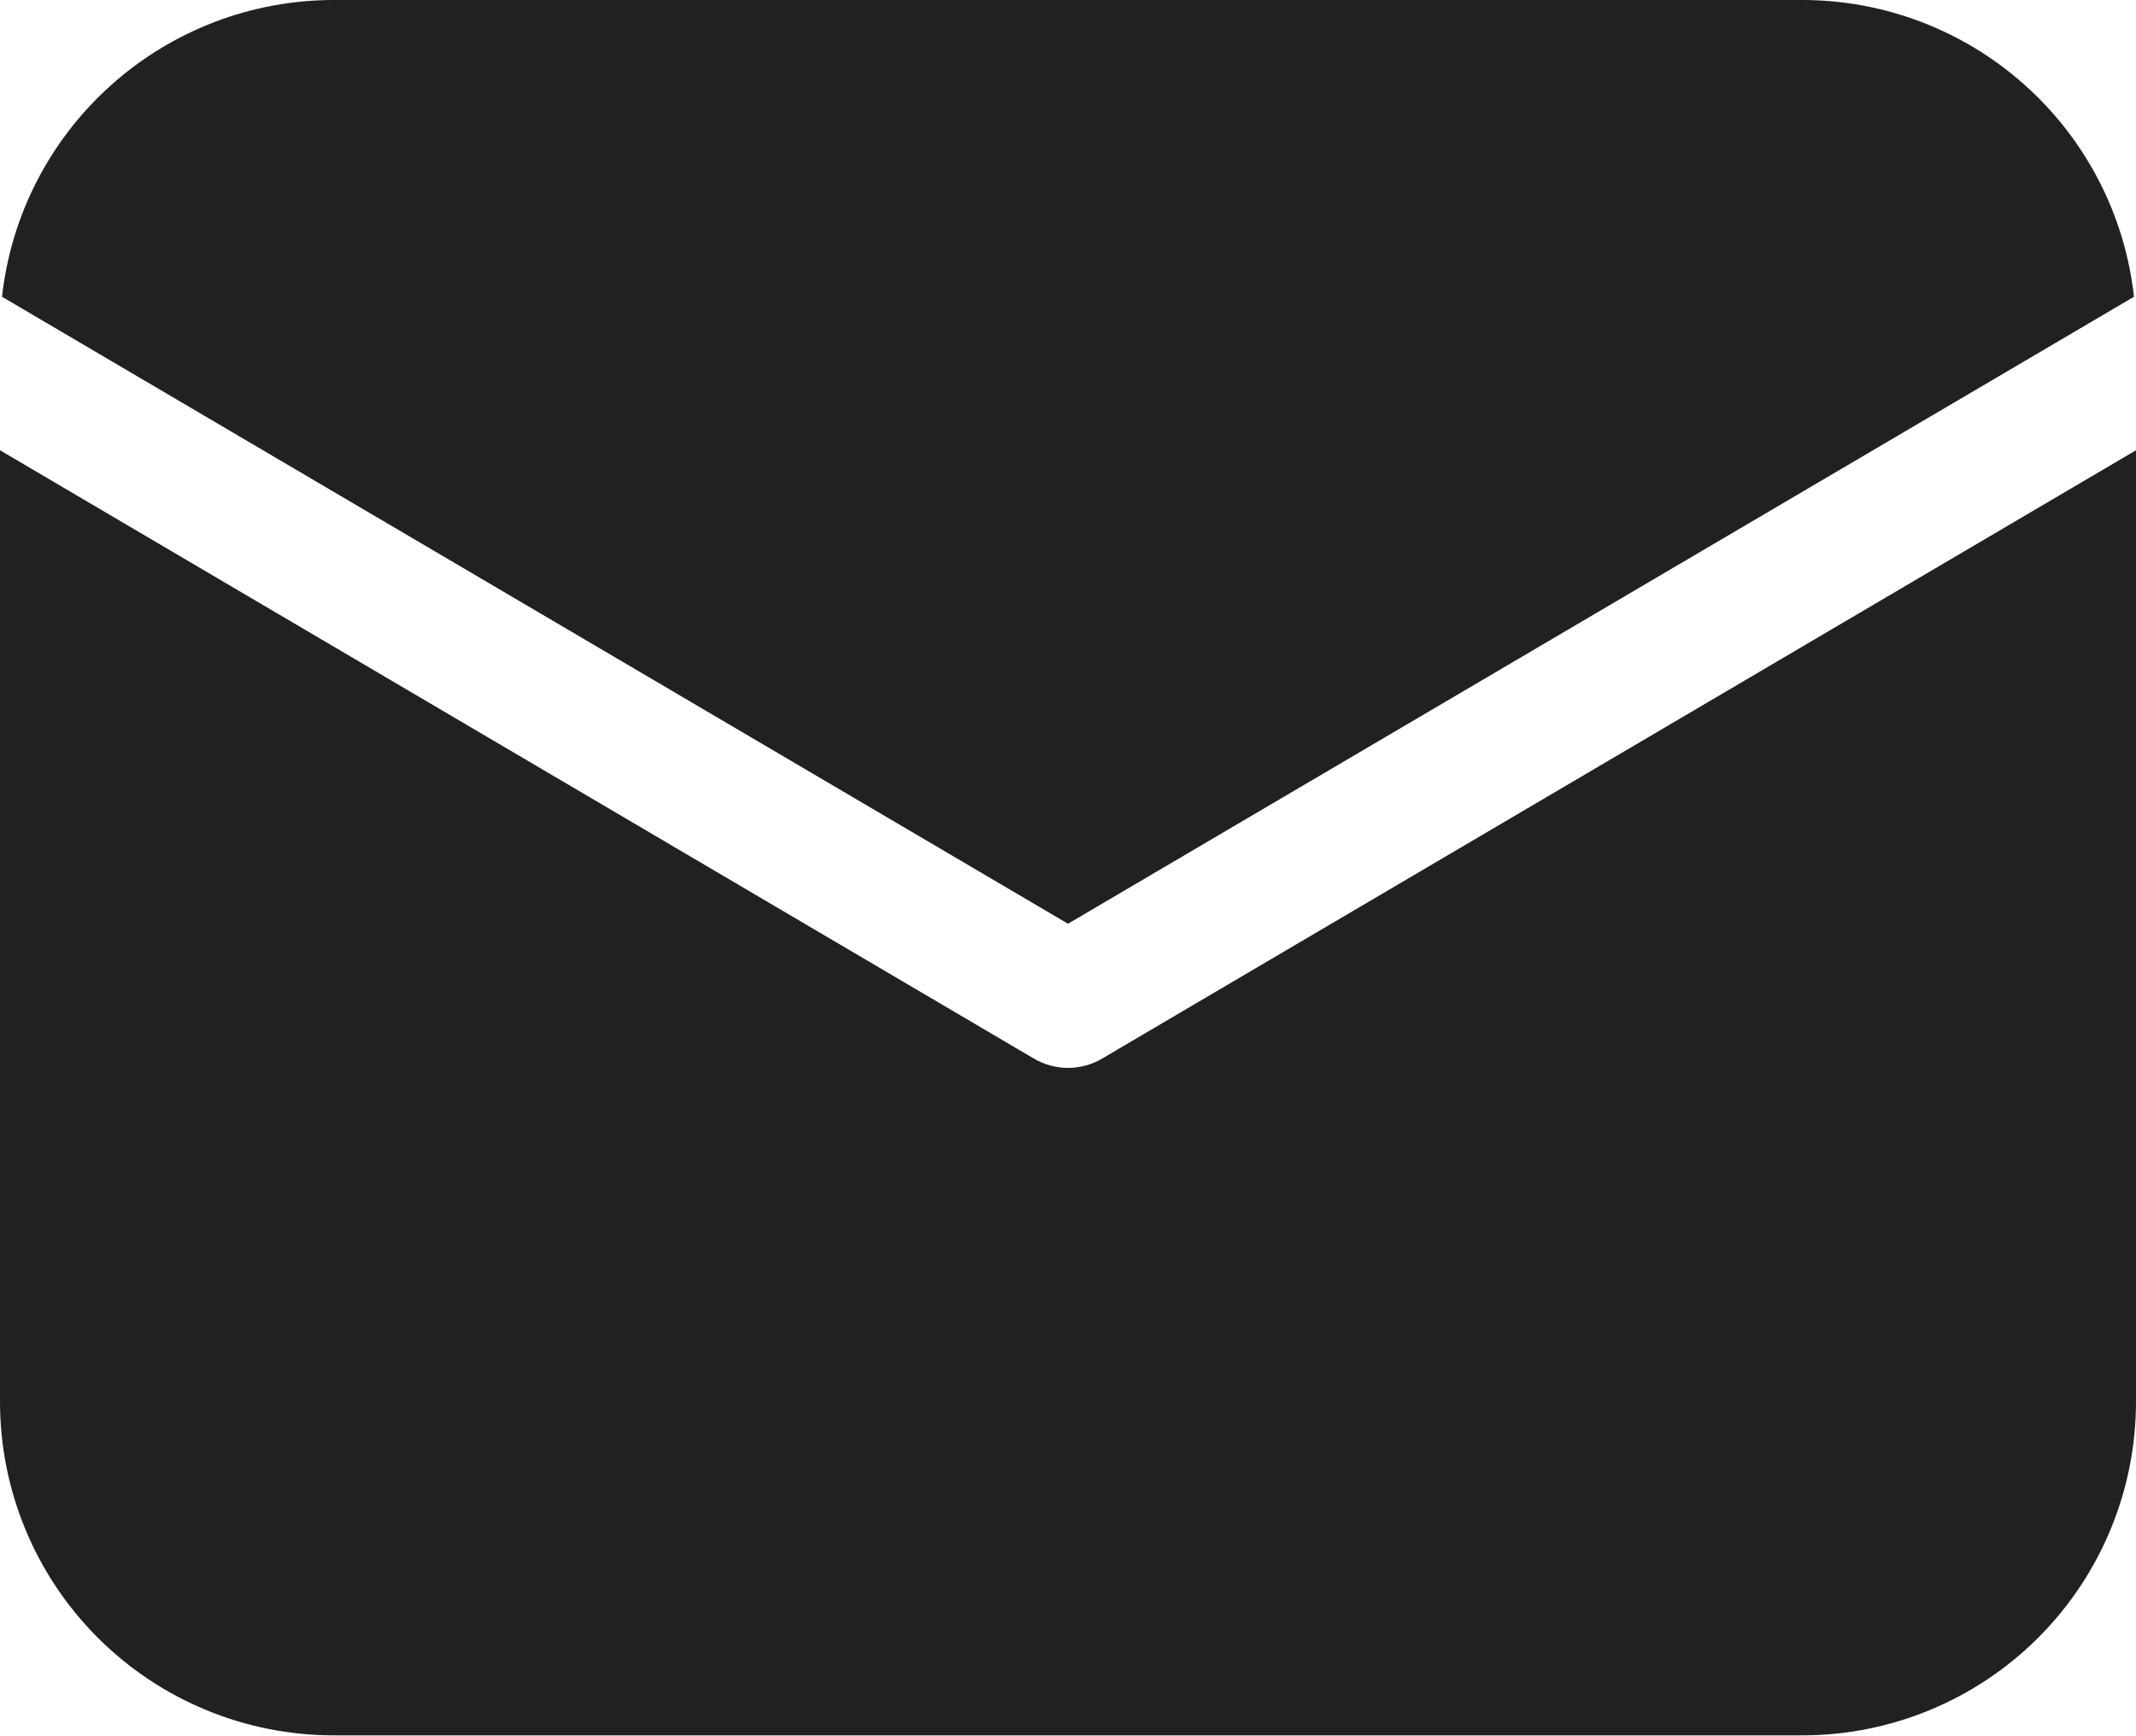
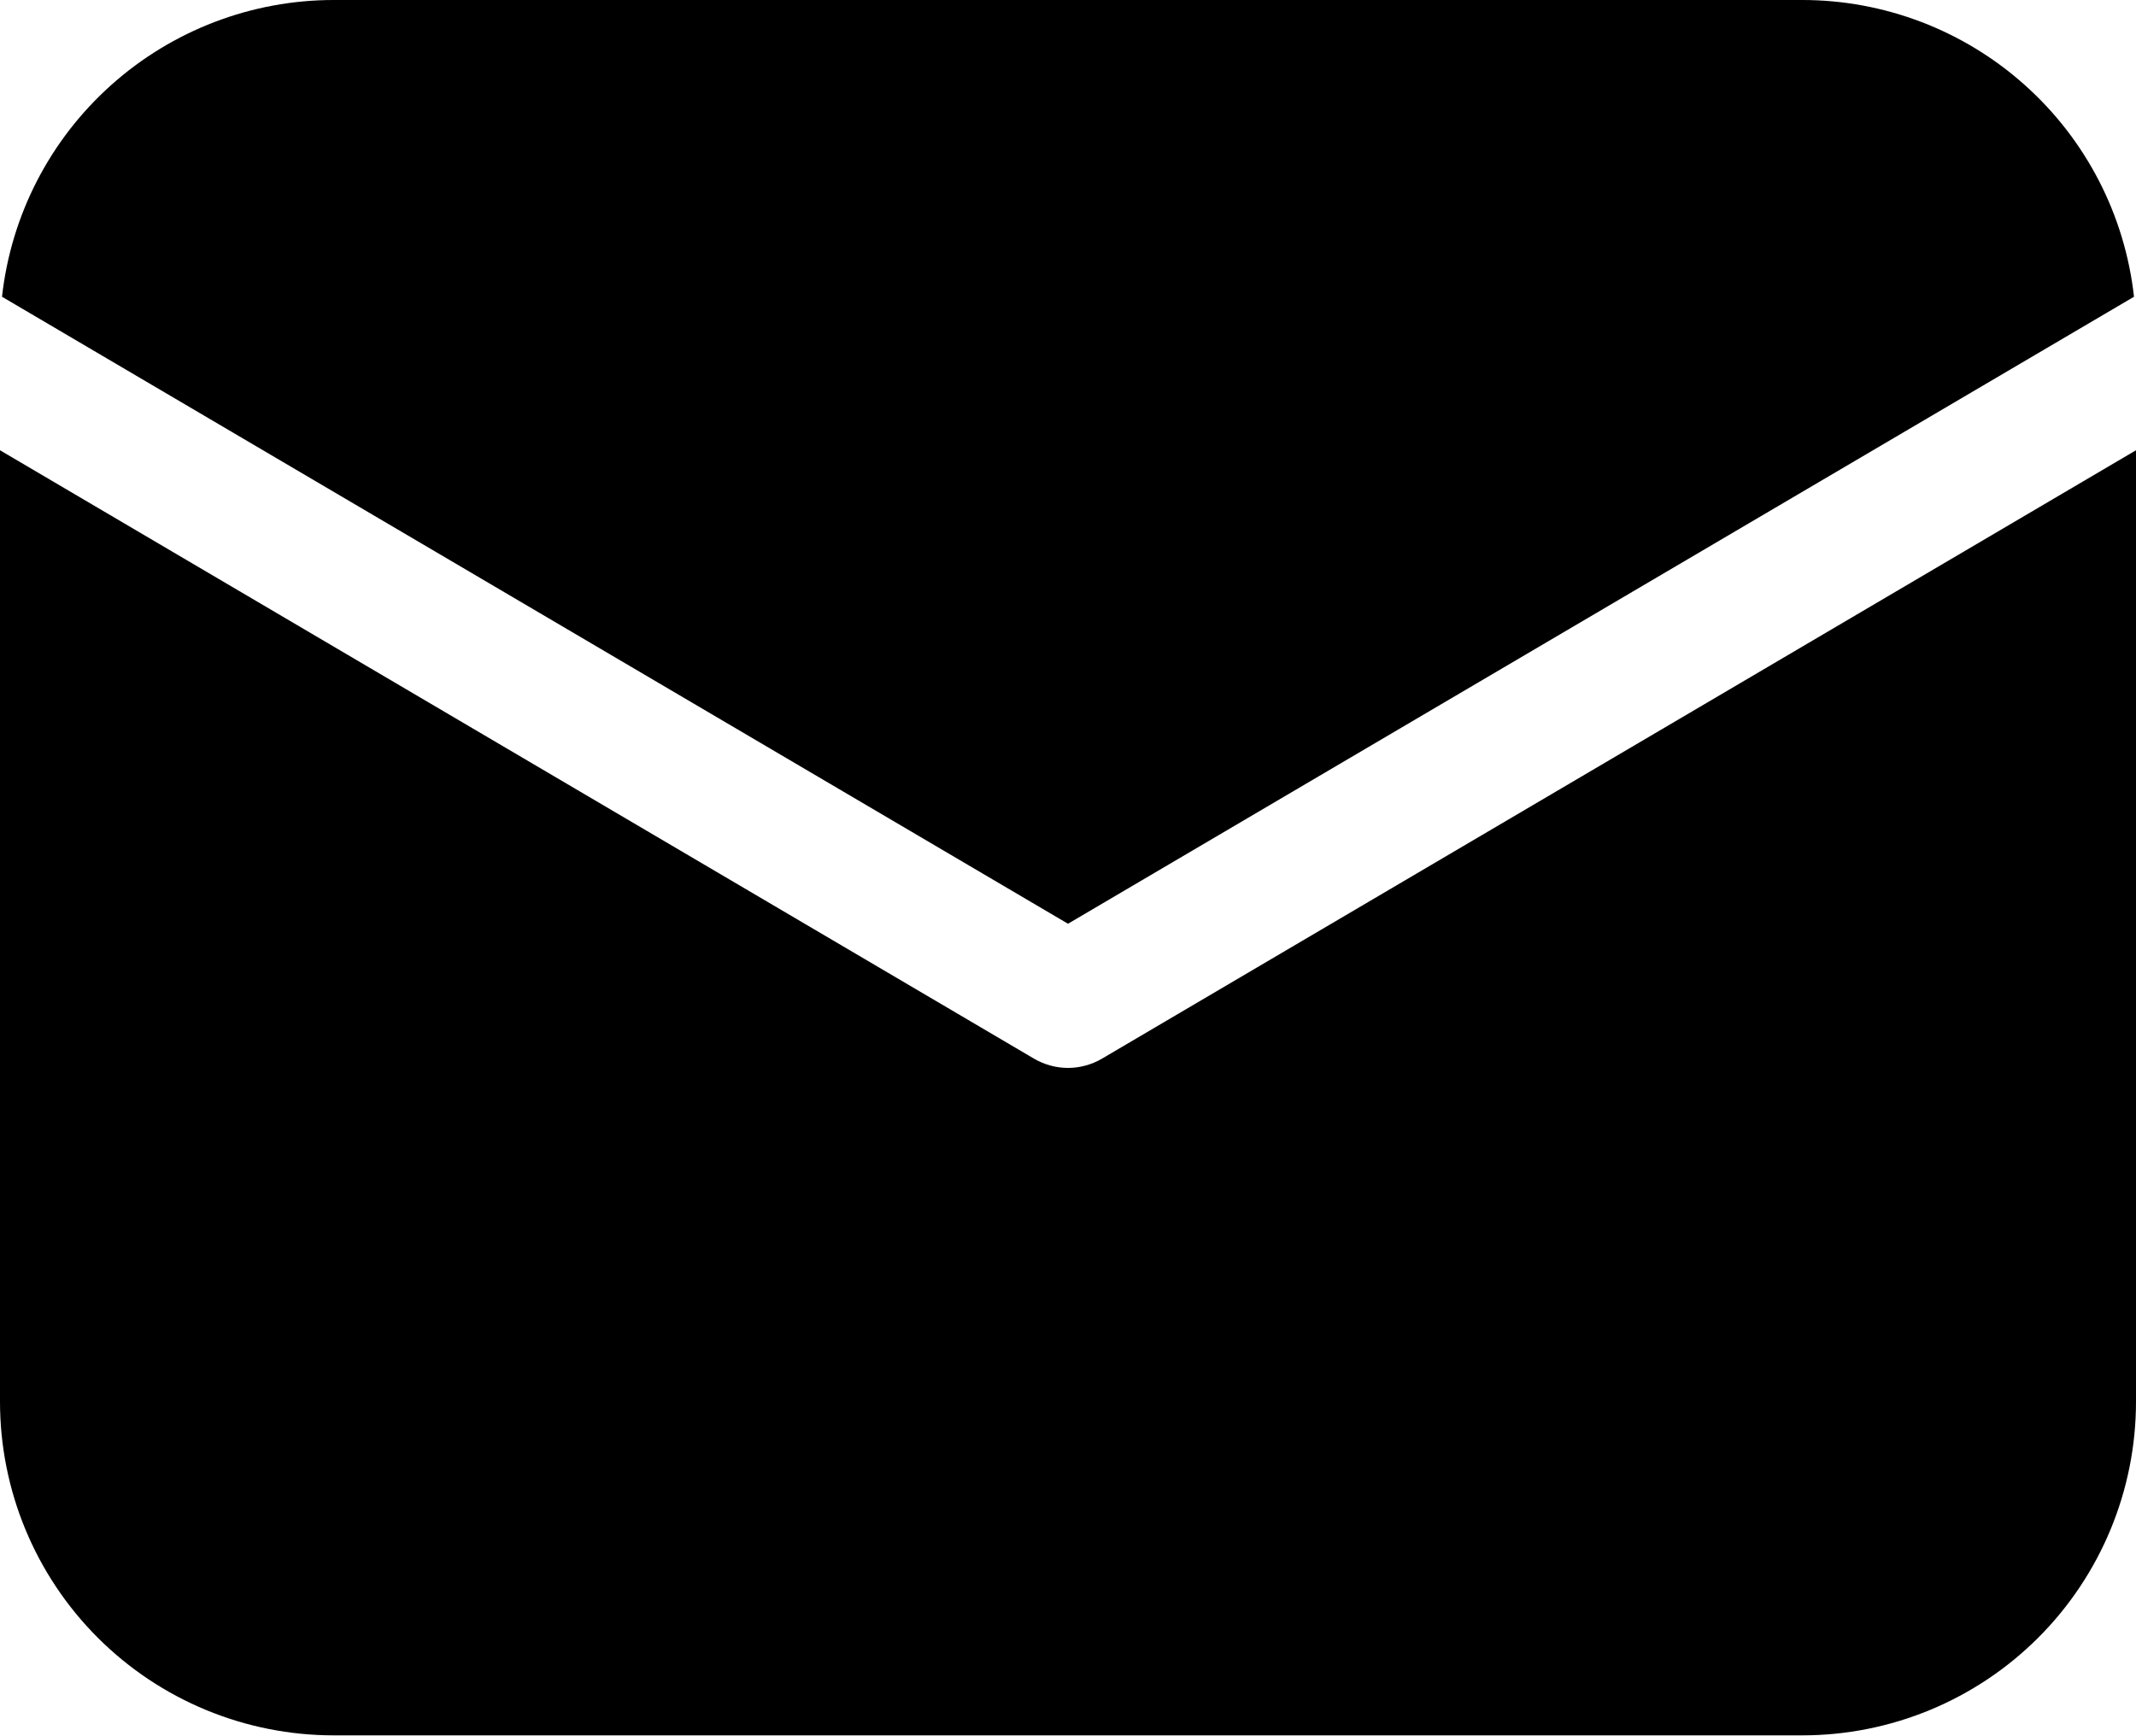
- <svg xmlns="http://www.w3.org/2000/svg" width="16" height="13" viewBox="0 0 16 13" fill="none">
-   <path d="M16 3.373V10.5C16 11.163 15.737 11.799 15.268 12.268C14.799 12.737 14.163 13 13.5 13H2.5C1.837 13 1.201 12.737 0.732 12.268C0.263 11.799 0 11.163 0 10.5V3.373L7.746 7.931C7.823 7.976 7.911 8 8 8C8.089 8 8.177 7.976 8.254 7.931L16 3.373ZM13.5 3.09527e-08C14.115 -9.6716e-05 14.709 0.227 15.167 0.637C15.626 1.047 15.917 1.612 15.985 2.223L8 6.92L0.015 2.223C0.083 1.612 0.374 1.047 0.833 0.637C1.291 0.227 1.885 -9.6716e-05 2.5 3.09527e-08H13.5Z" fill="#212123" />
+ <svg xmlns="http://www.w3.org/2000/svg" width="16" height="13" viewBox="0 0 16 13">
+   <path d="M16 3.373V10.5C16 11.163 15.737 11.799 15.268 12.268C14.799 12.737 14.163 13 13.5 13H2.5C1.837 13 1.201 12.737 0.732 12.268C0.263 11.799 0 11.163 0 10.5V3.373L7.746 7.931C7.823 7.976 7.911 8 8 8C8.089 8 8.177 7.976 8.254 7.931L16 3.373ZM13.5 3.09527e-08C14.115 -9.6716e-05 14.709 0.227 15.167 0.637C15.626 1.047 15.917 1.612 15.985 2.223L8 6.92L0.015 2.223C0.083 1.612 0.374 1.047 0.833 0.637C1.291 0.227 1.885 -9.6716e-05 2.5 3.09527e-08H13.5Z" />
</svg>
